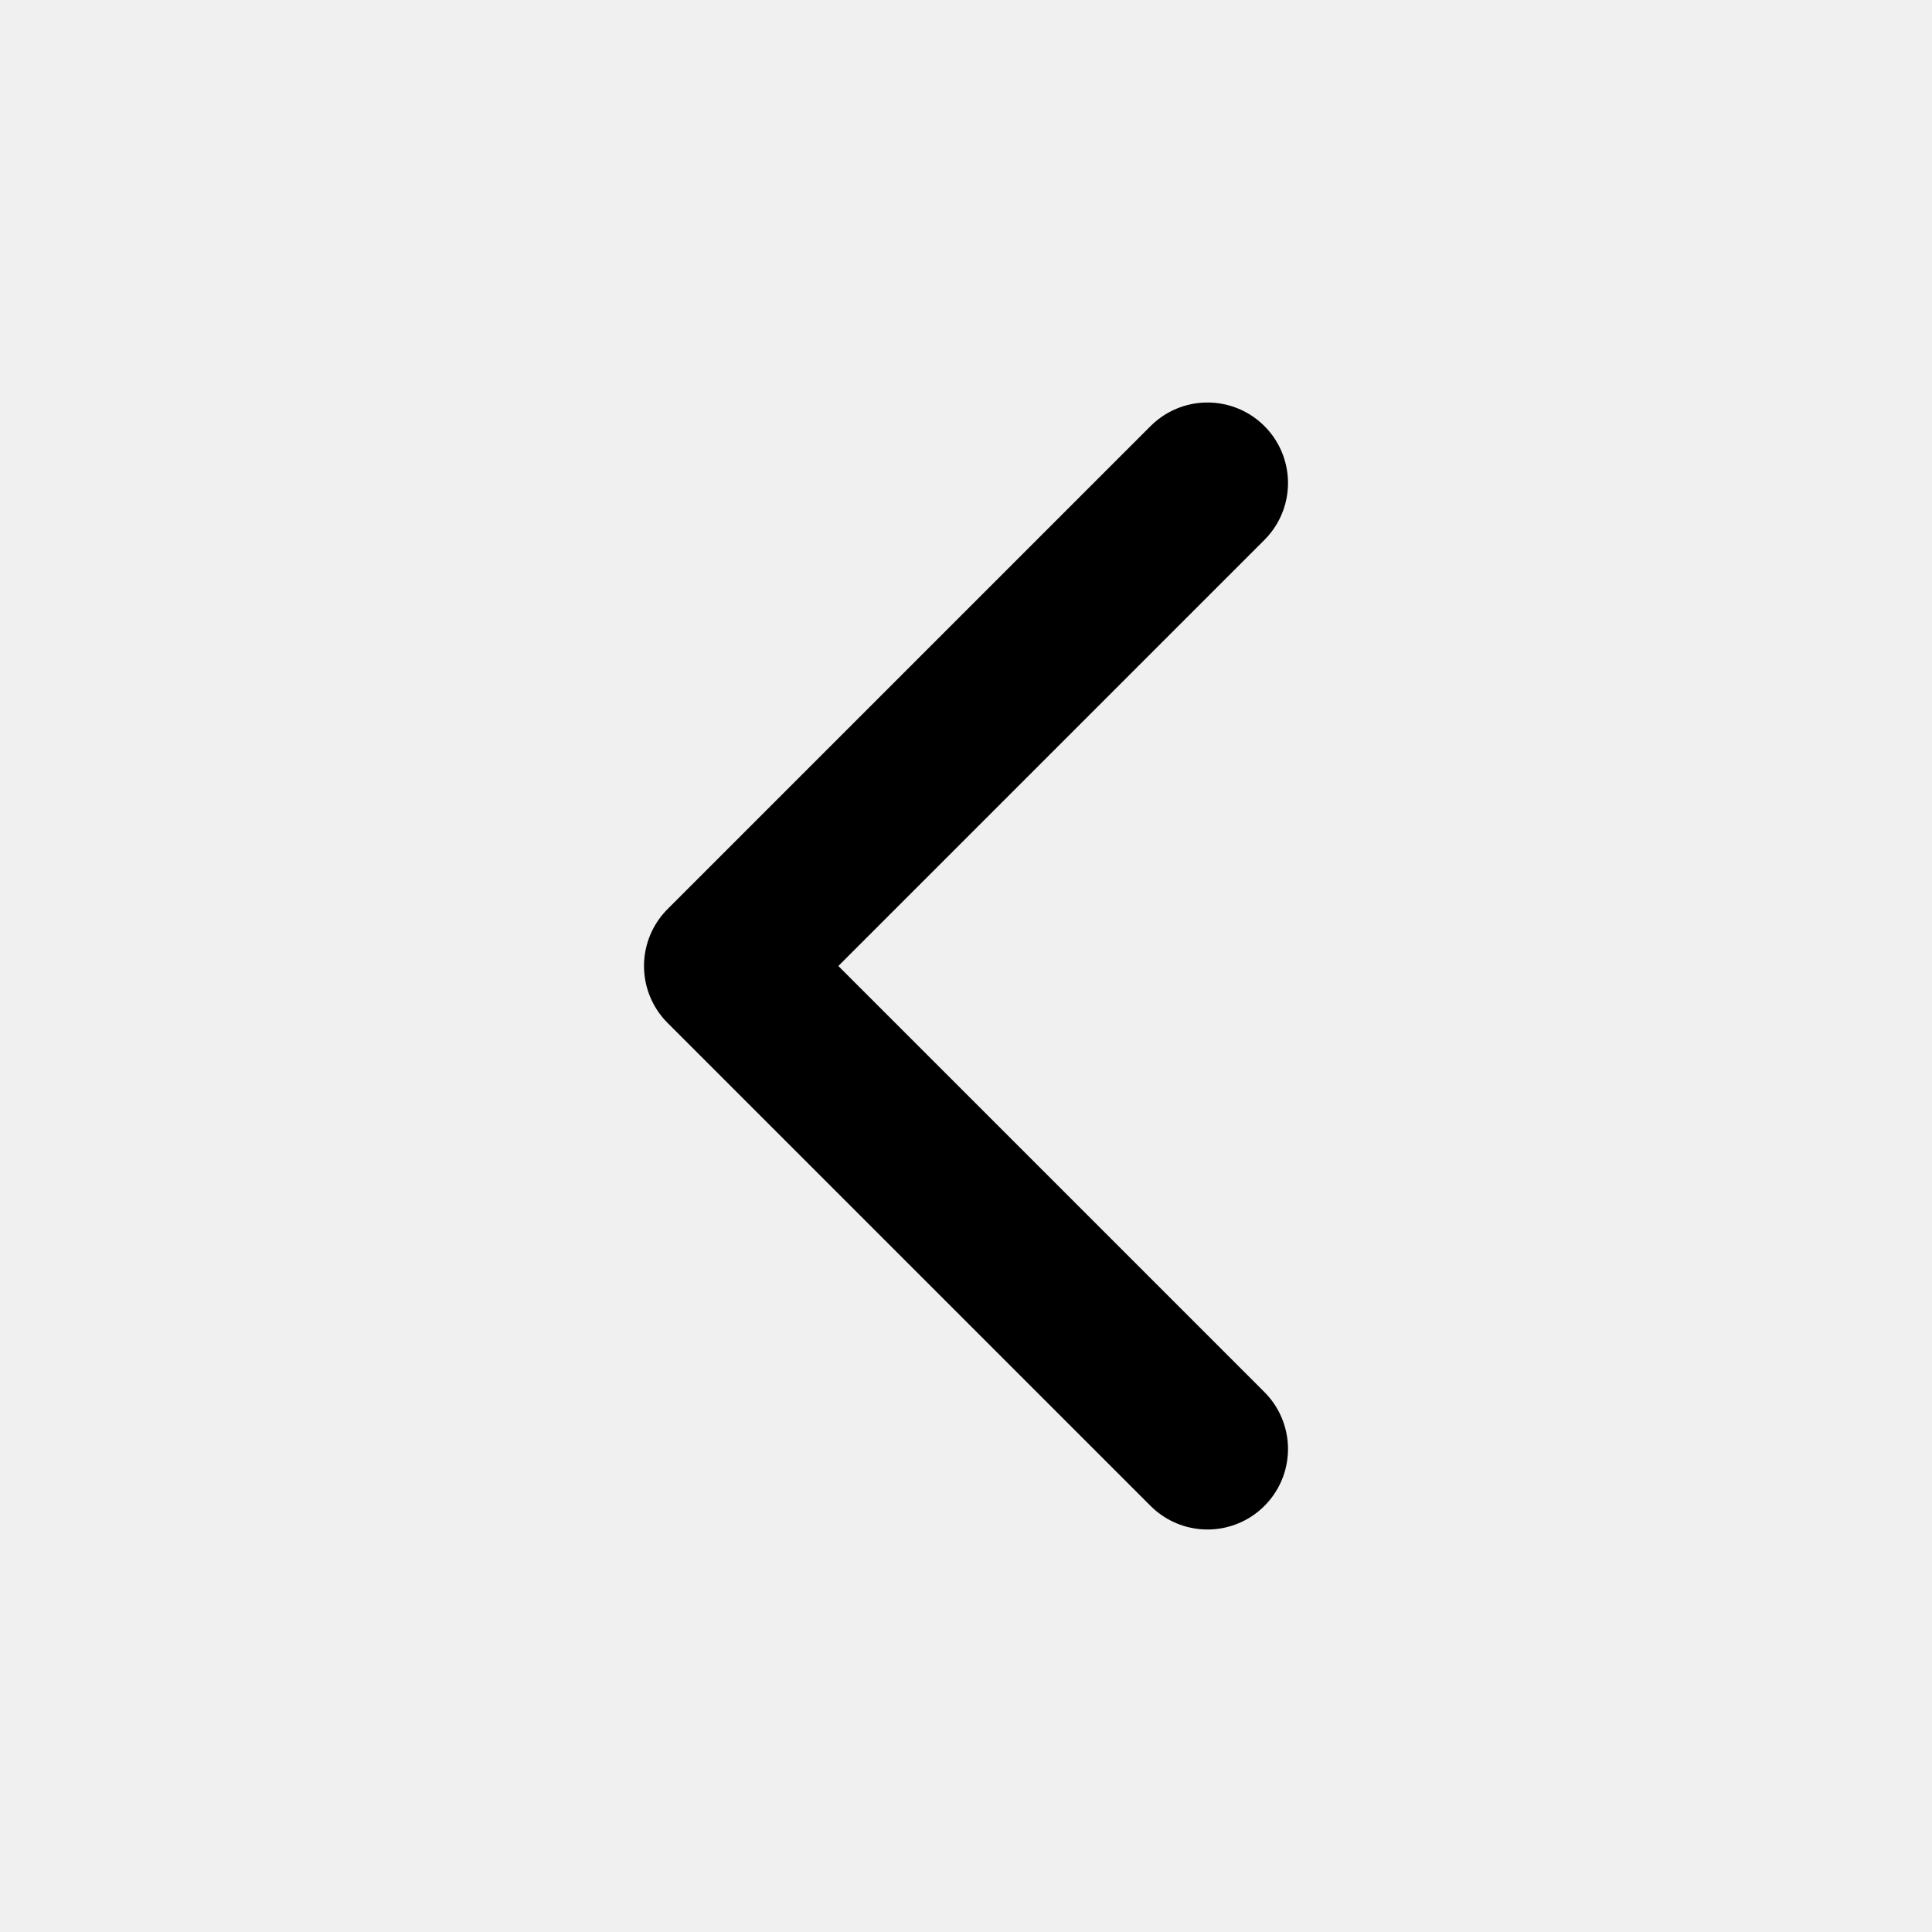
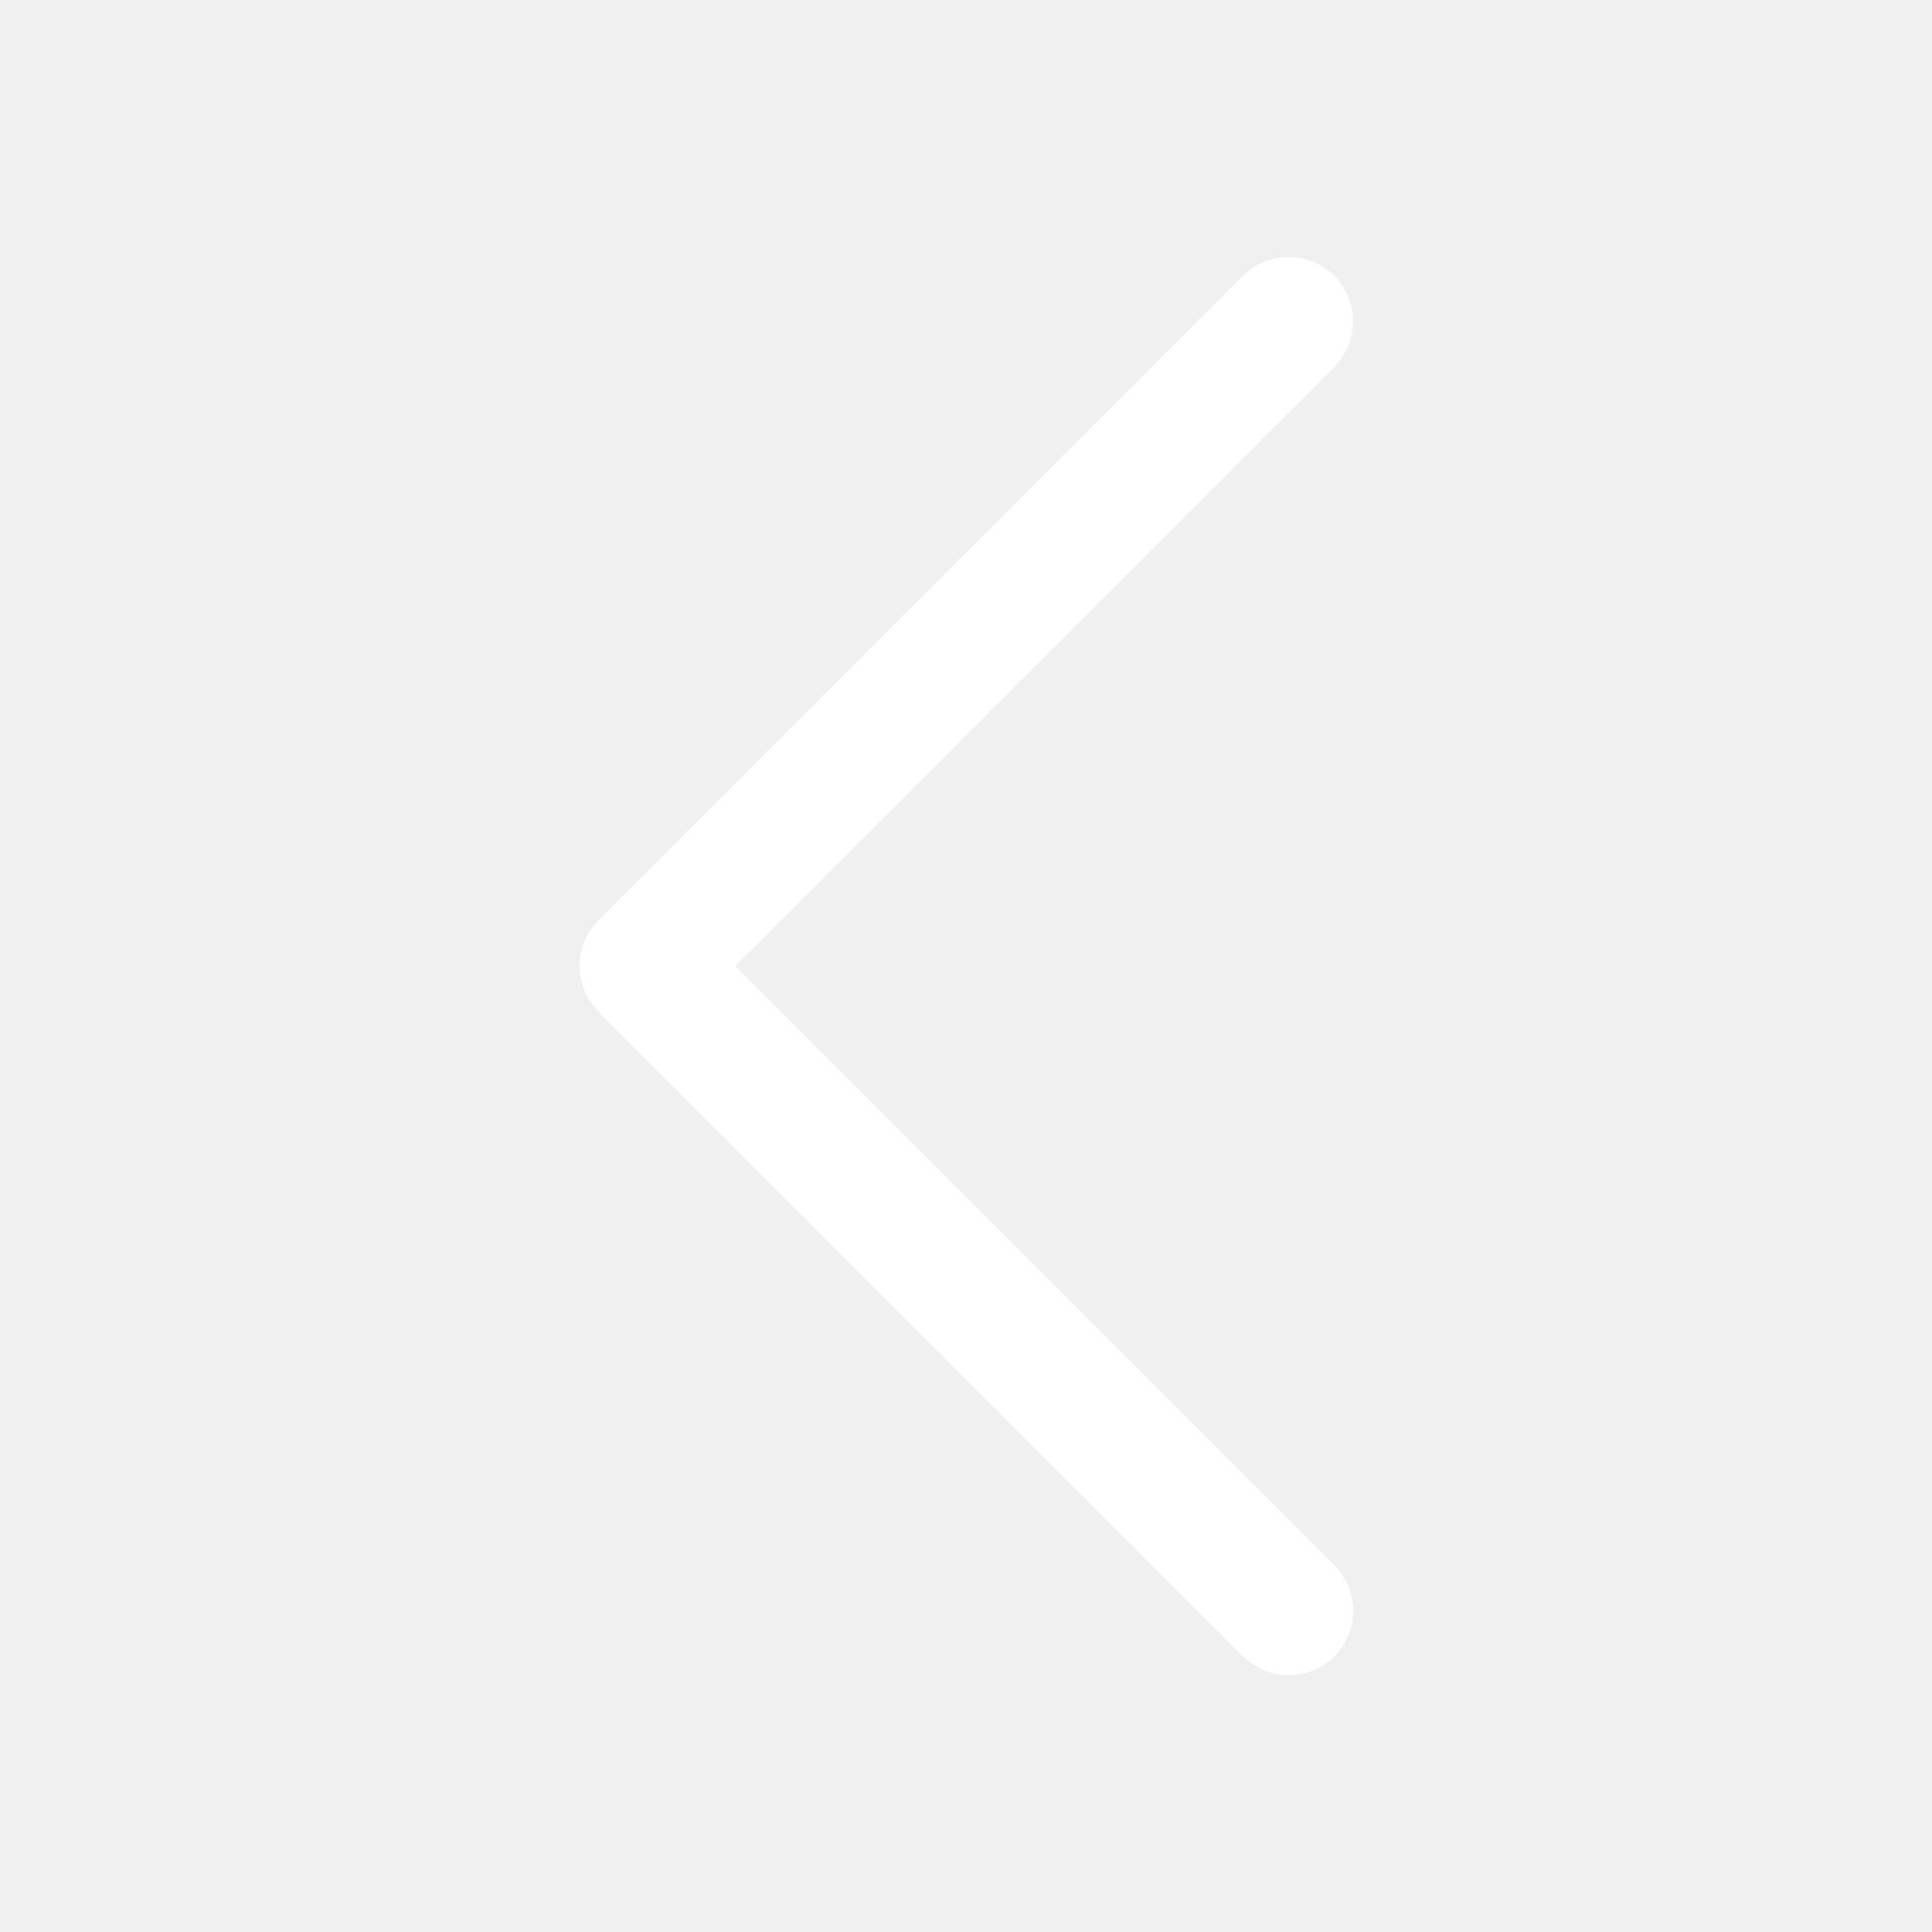
- <svg xmlns="http://www.w3.org/2000/svg" width="24" height="24" viewBox="0 0 24 24" fill="none" stroke="currentColor" stroke-width="2" stroke-linecap="round" stroke-linejoin="round" class="feather feather-chevron-left">
-   <polyline points="15 18 9 12 15 6" />
+ <svg xmlns="http://www.w3.org/2000/svg" viewBox="0 0 30 30" fill="#ffffff" width="30px" height="30px">
+   <path style="line-height:normal;text-indent:0;text-align:start;text-decoration-line:none;text-decoration-style:solid;text-decoration-color:#000;text-transform:none;block-progression:tb;isolation:auto;mix-blend-mode:normal" d="M 19.98 3.99 A 1 1 0 0 0 19.293 4.293 L 9.293 14.293 A 1 1 0 0 0 9.293 15.707 L 19.293 25.707 A 1 1 0 1 0 20.707 24.293 L 11.414 15 L 20.707 5.707 A 1 1 0 0 0 19.98 3.99 z" font-weight="400" font-family="sans-serif" white-space="normal" overflow="visible" fill="#ffffff" />
</svg>
